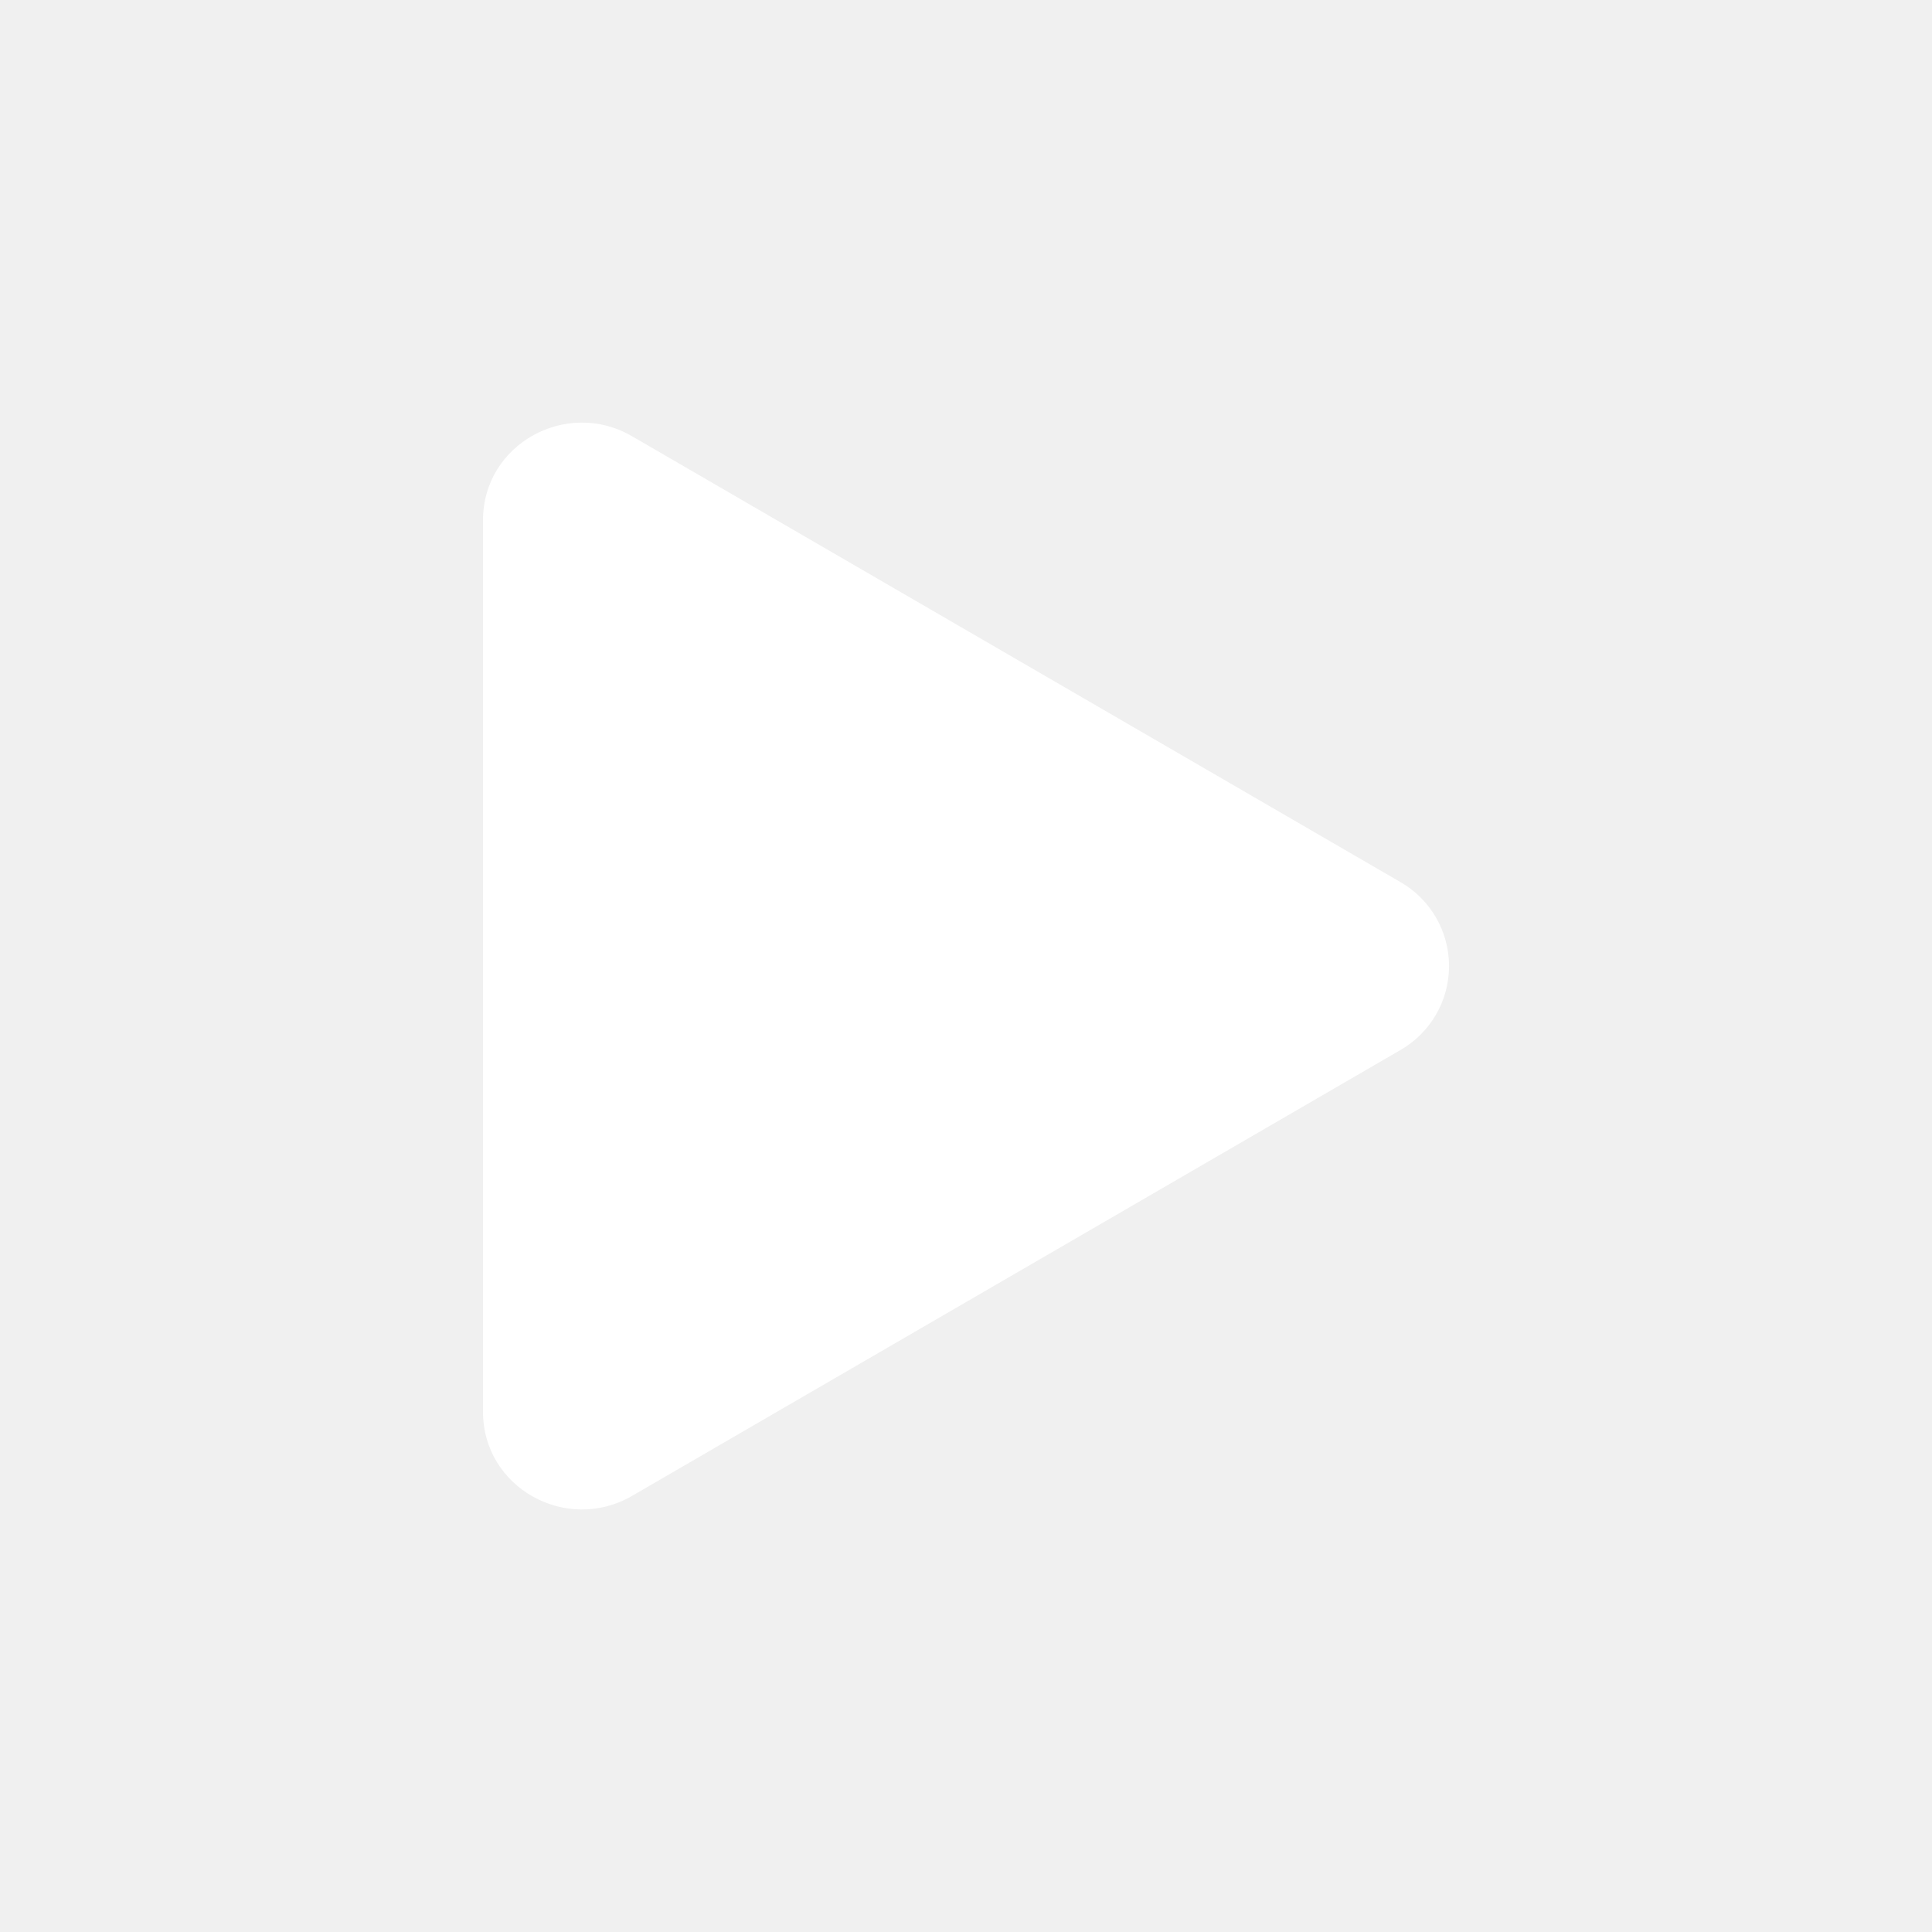
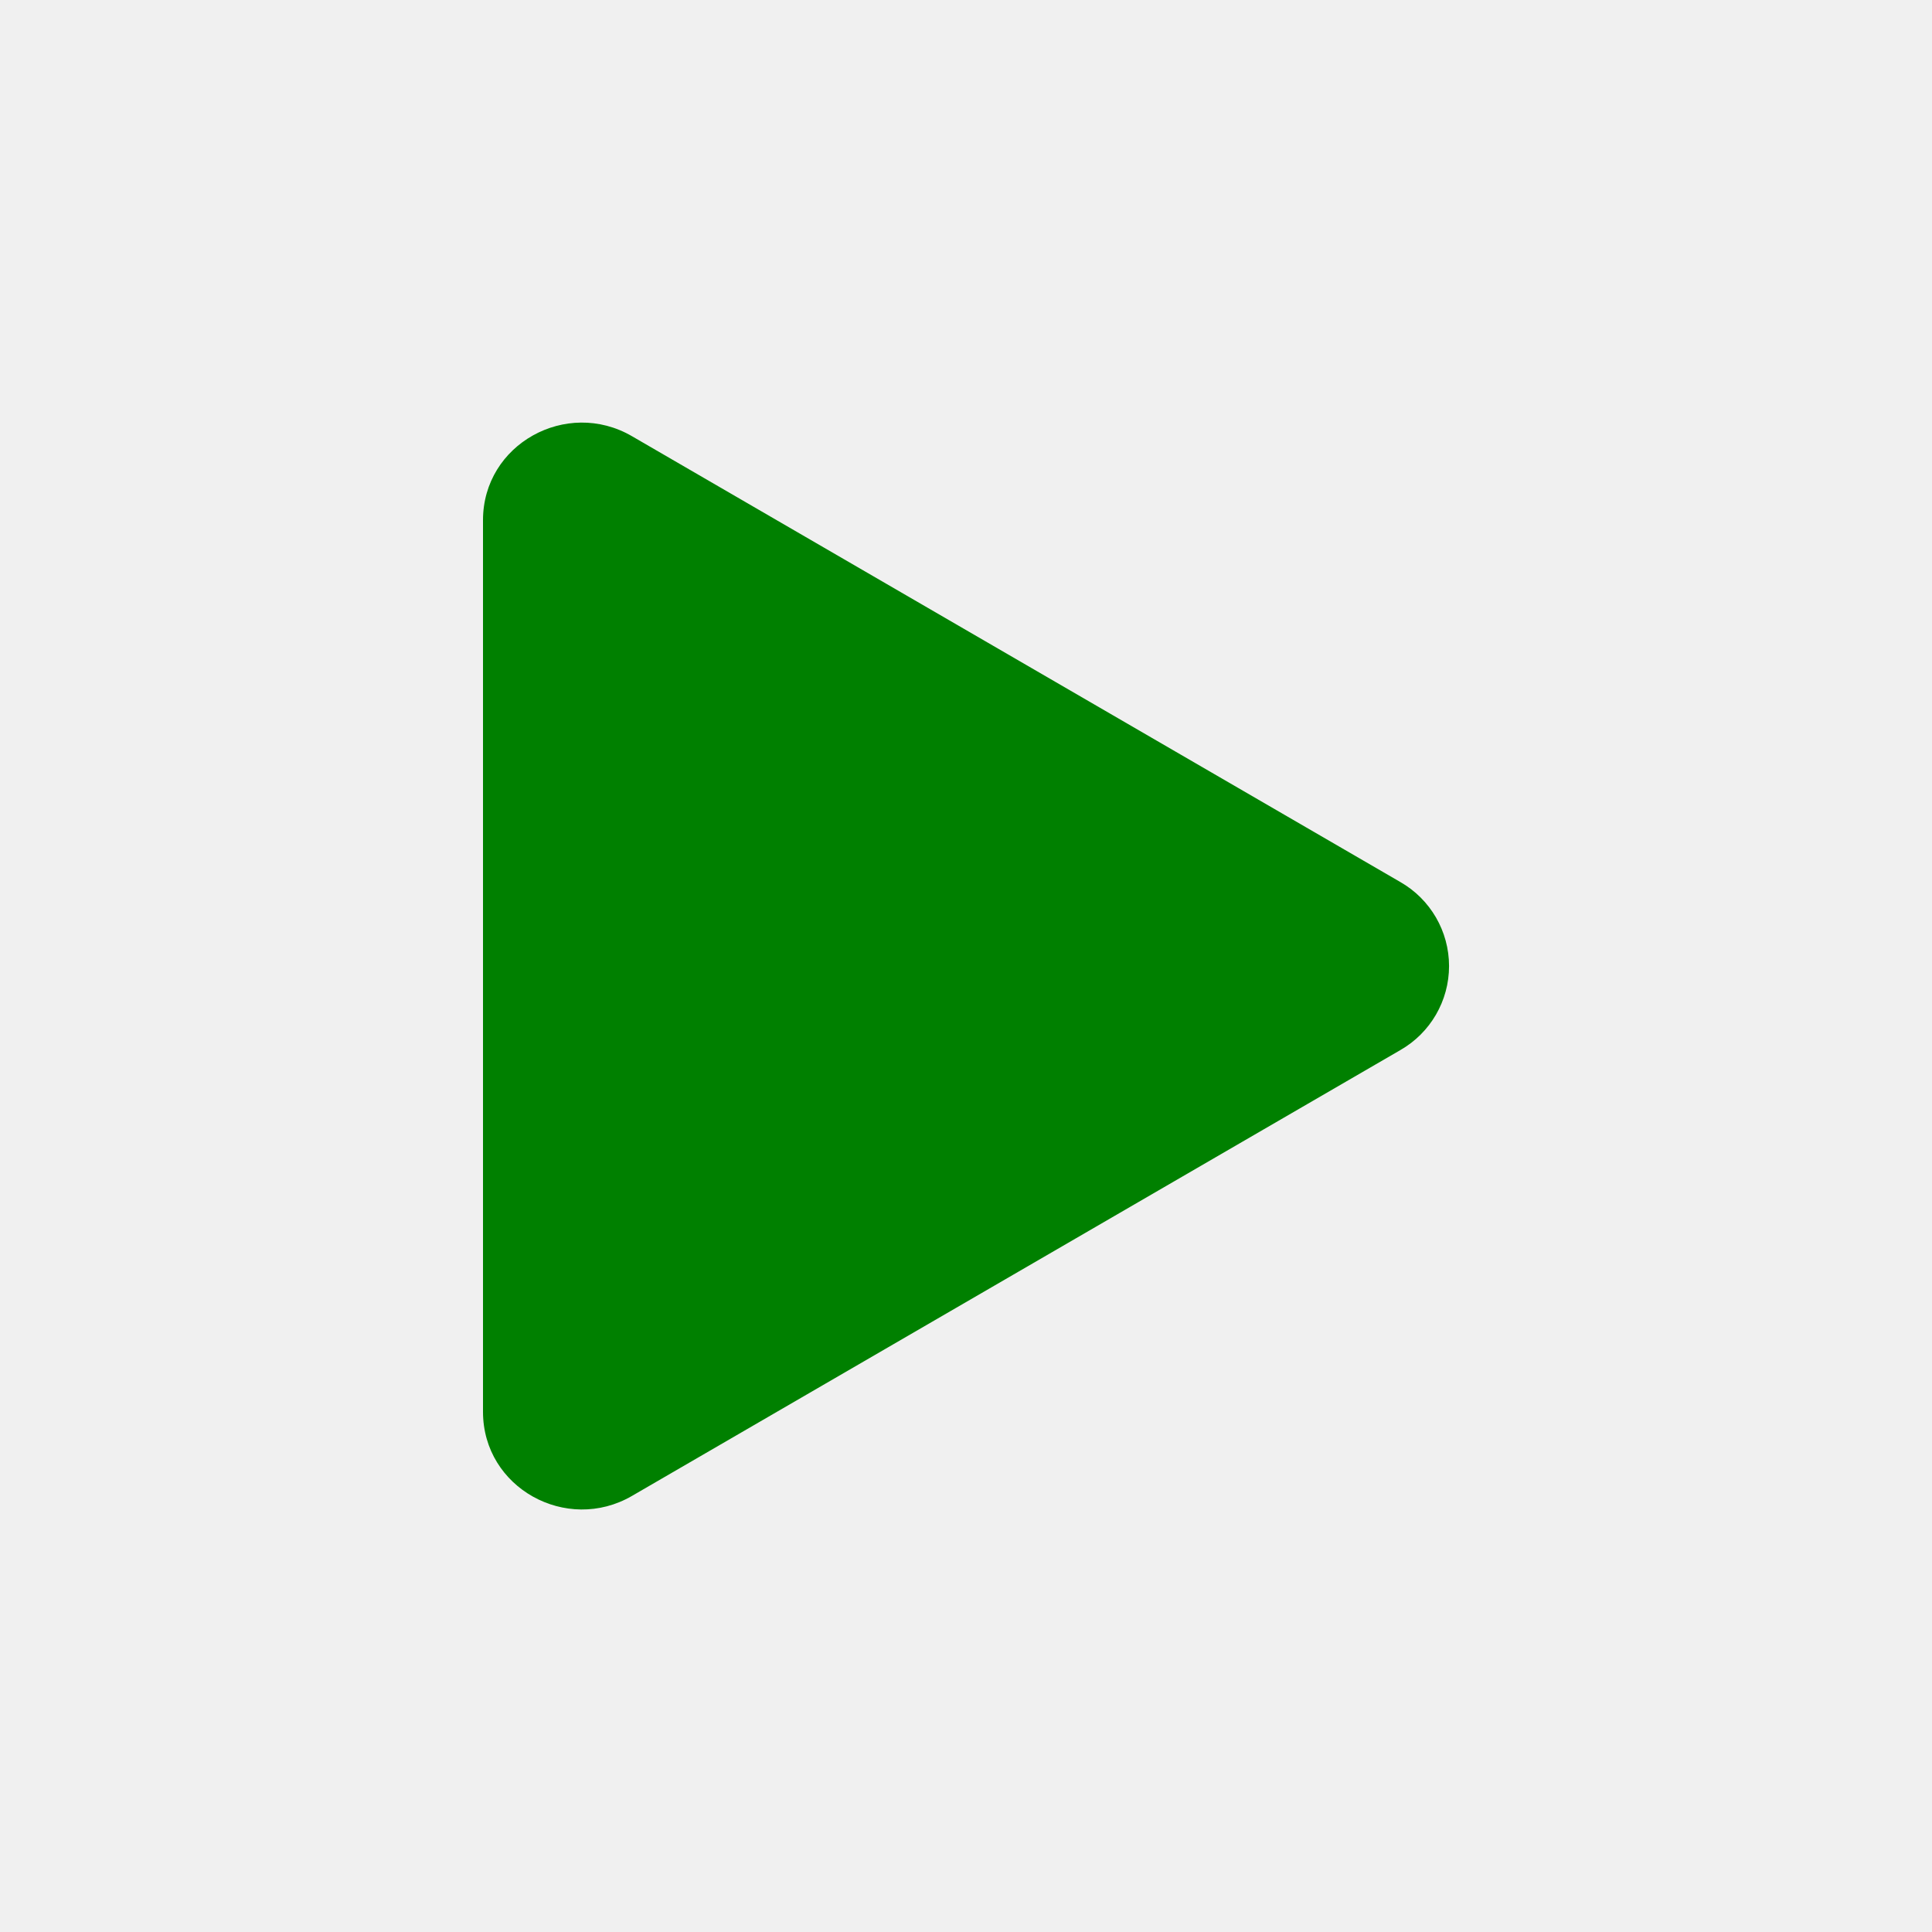
- <svg xmlns="http://www.w3.org/2000/svg" width="16" height="16" fill="white" class="bi bi-play-fill" viewBox="0 0 16 16">
+ <svg xmlns="http://www.w3.org/2000/svg" width="16" height="16" fill="green" class="bi bi-play-fill" viewBox="0 0 16 16">
  <path d="m11.596 8.697-6.363 3.692c-.54.313-1.233-.066-1.233-.697V4.308c0-.63.692-1.01 1.233-.696l6.363 3.692a.802.802 0 0 1 0 1.393z" />
</svg>
